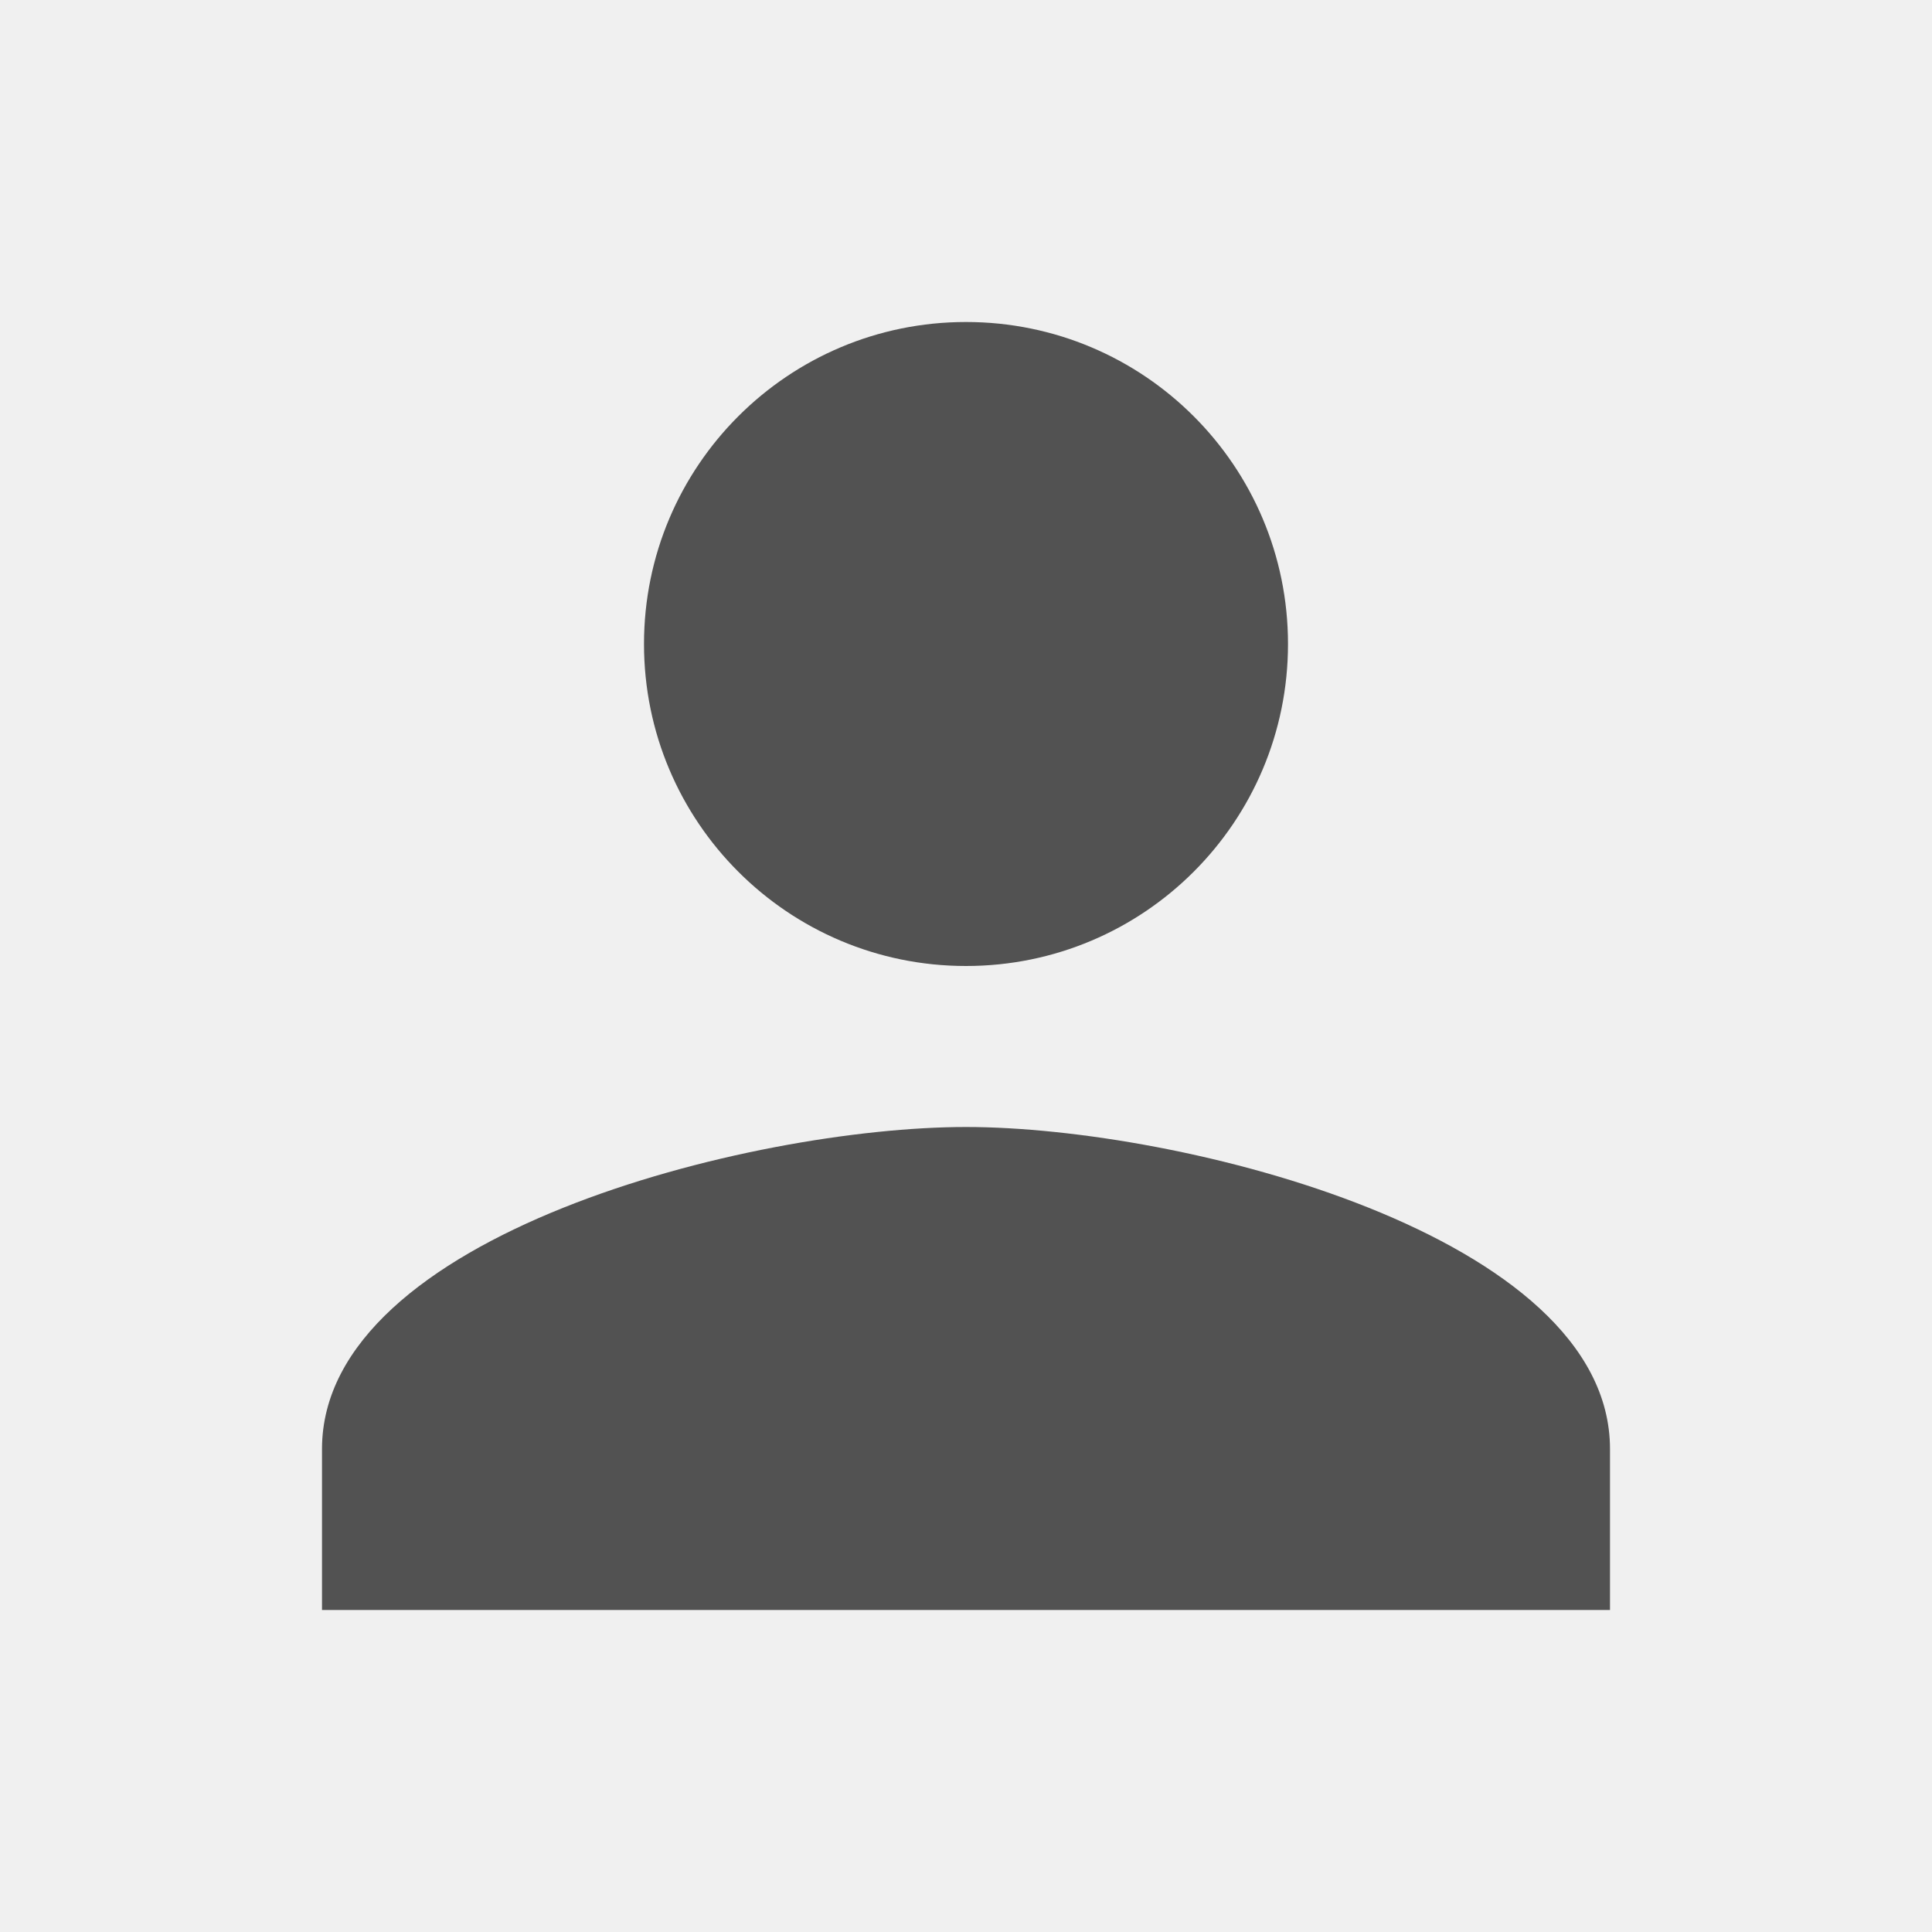
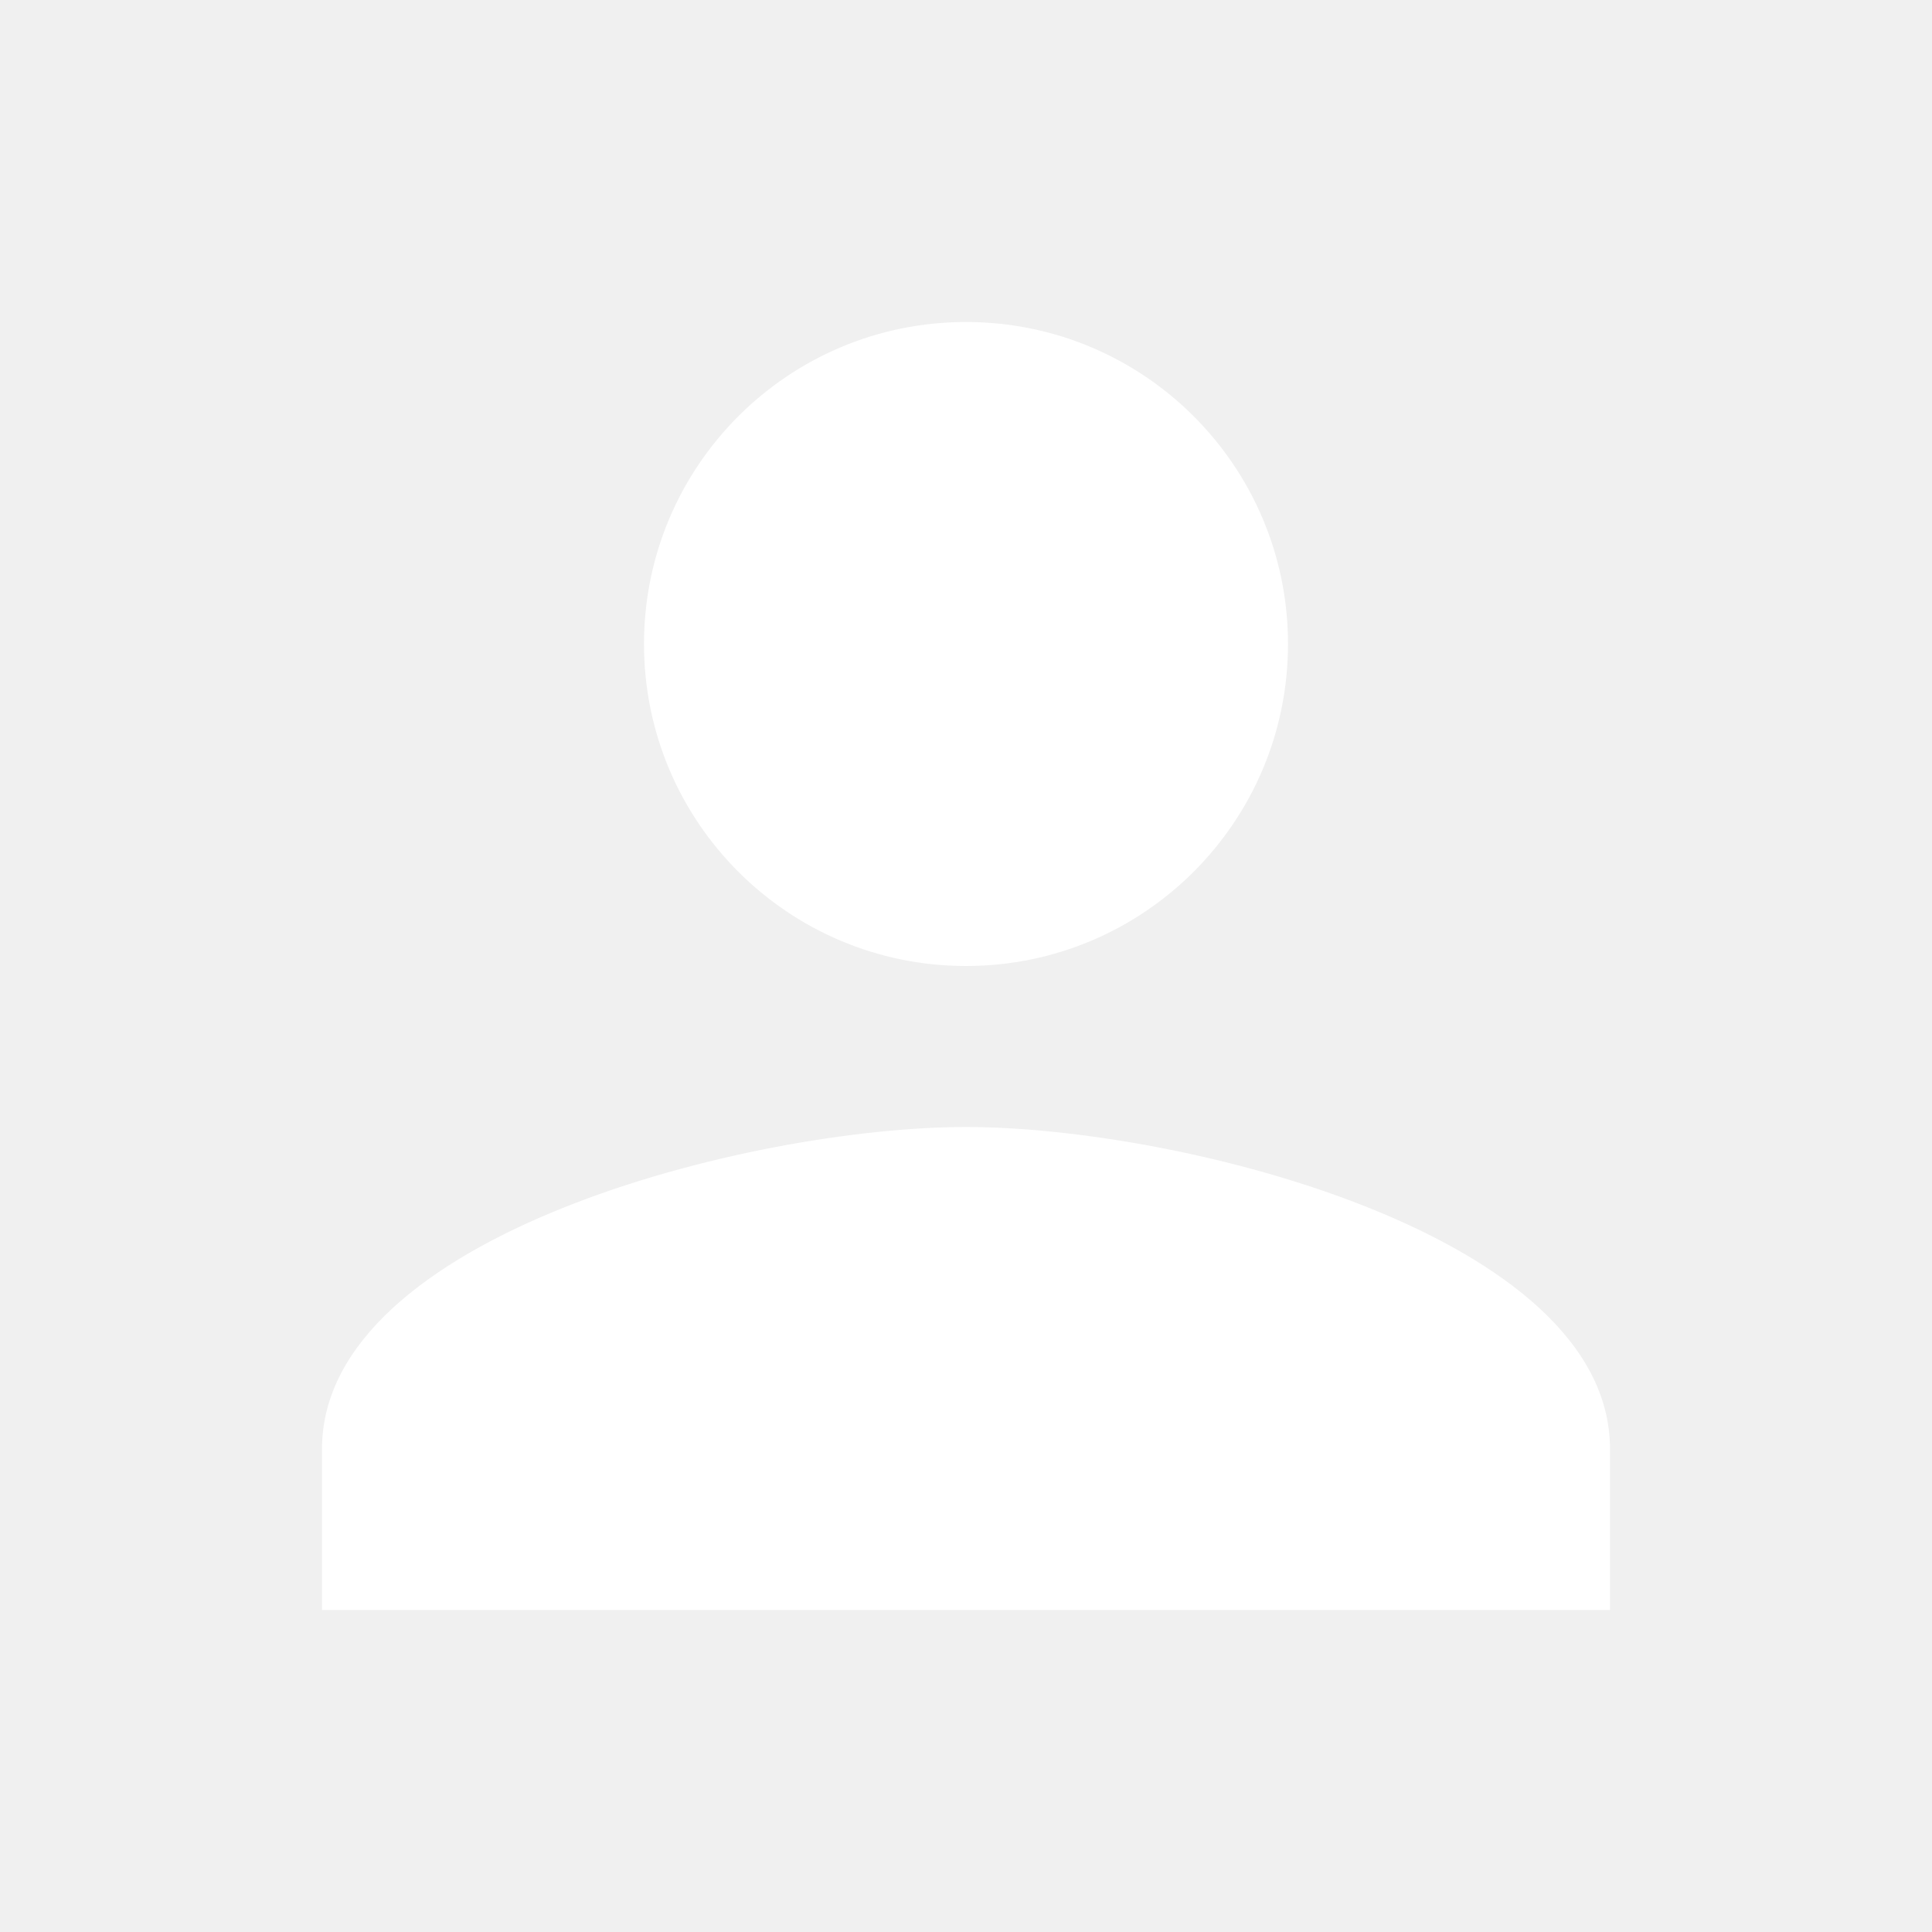
- <svg xmlns="http://www.w3.org/2000/svg" fill="#525252" height="24" viewBox="0 0 24 24" width="24">
+ <svg xmlns="http://www.w3.org/2000/svg" fill="#ffffff" height="24" viewBox="0 0 24 24" width="24">
  <path d="M12 12c2.21 0 4-1.79 4-4s-1.79-4-4-4-4 1.79-4 4 1.79 4 4 4zm0 2c-2.67 0-8 1.34-8 4v2h16v-2c0-2.66-5.33-4-8-4z" />
  <path d="M0 0h24v24H0z" fill="none" />
</svg>
